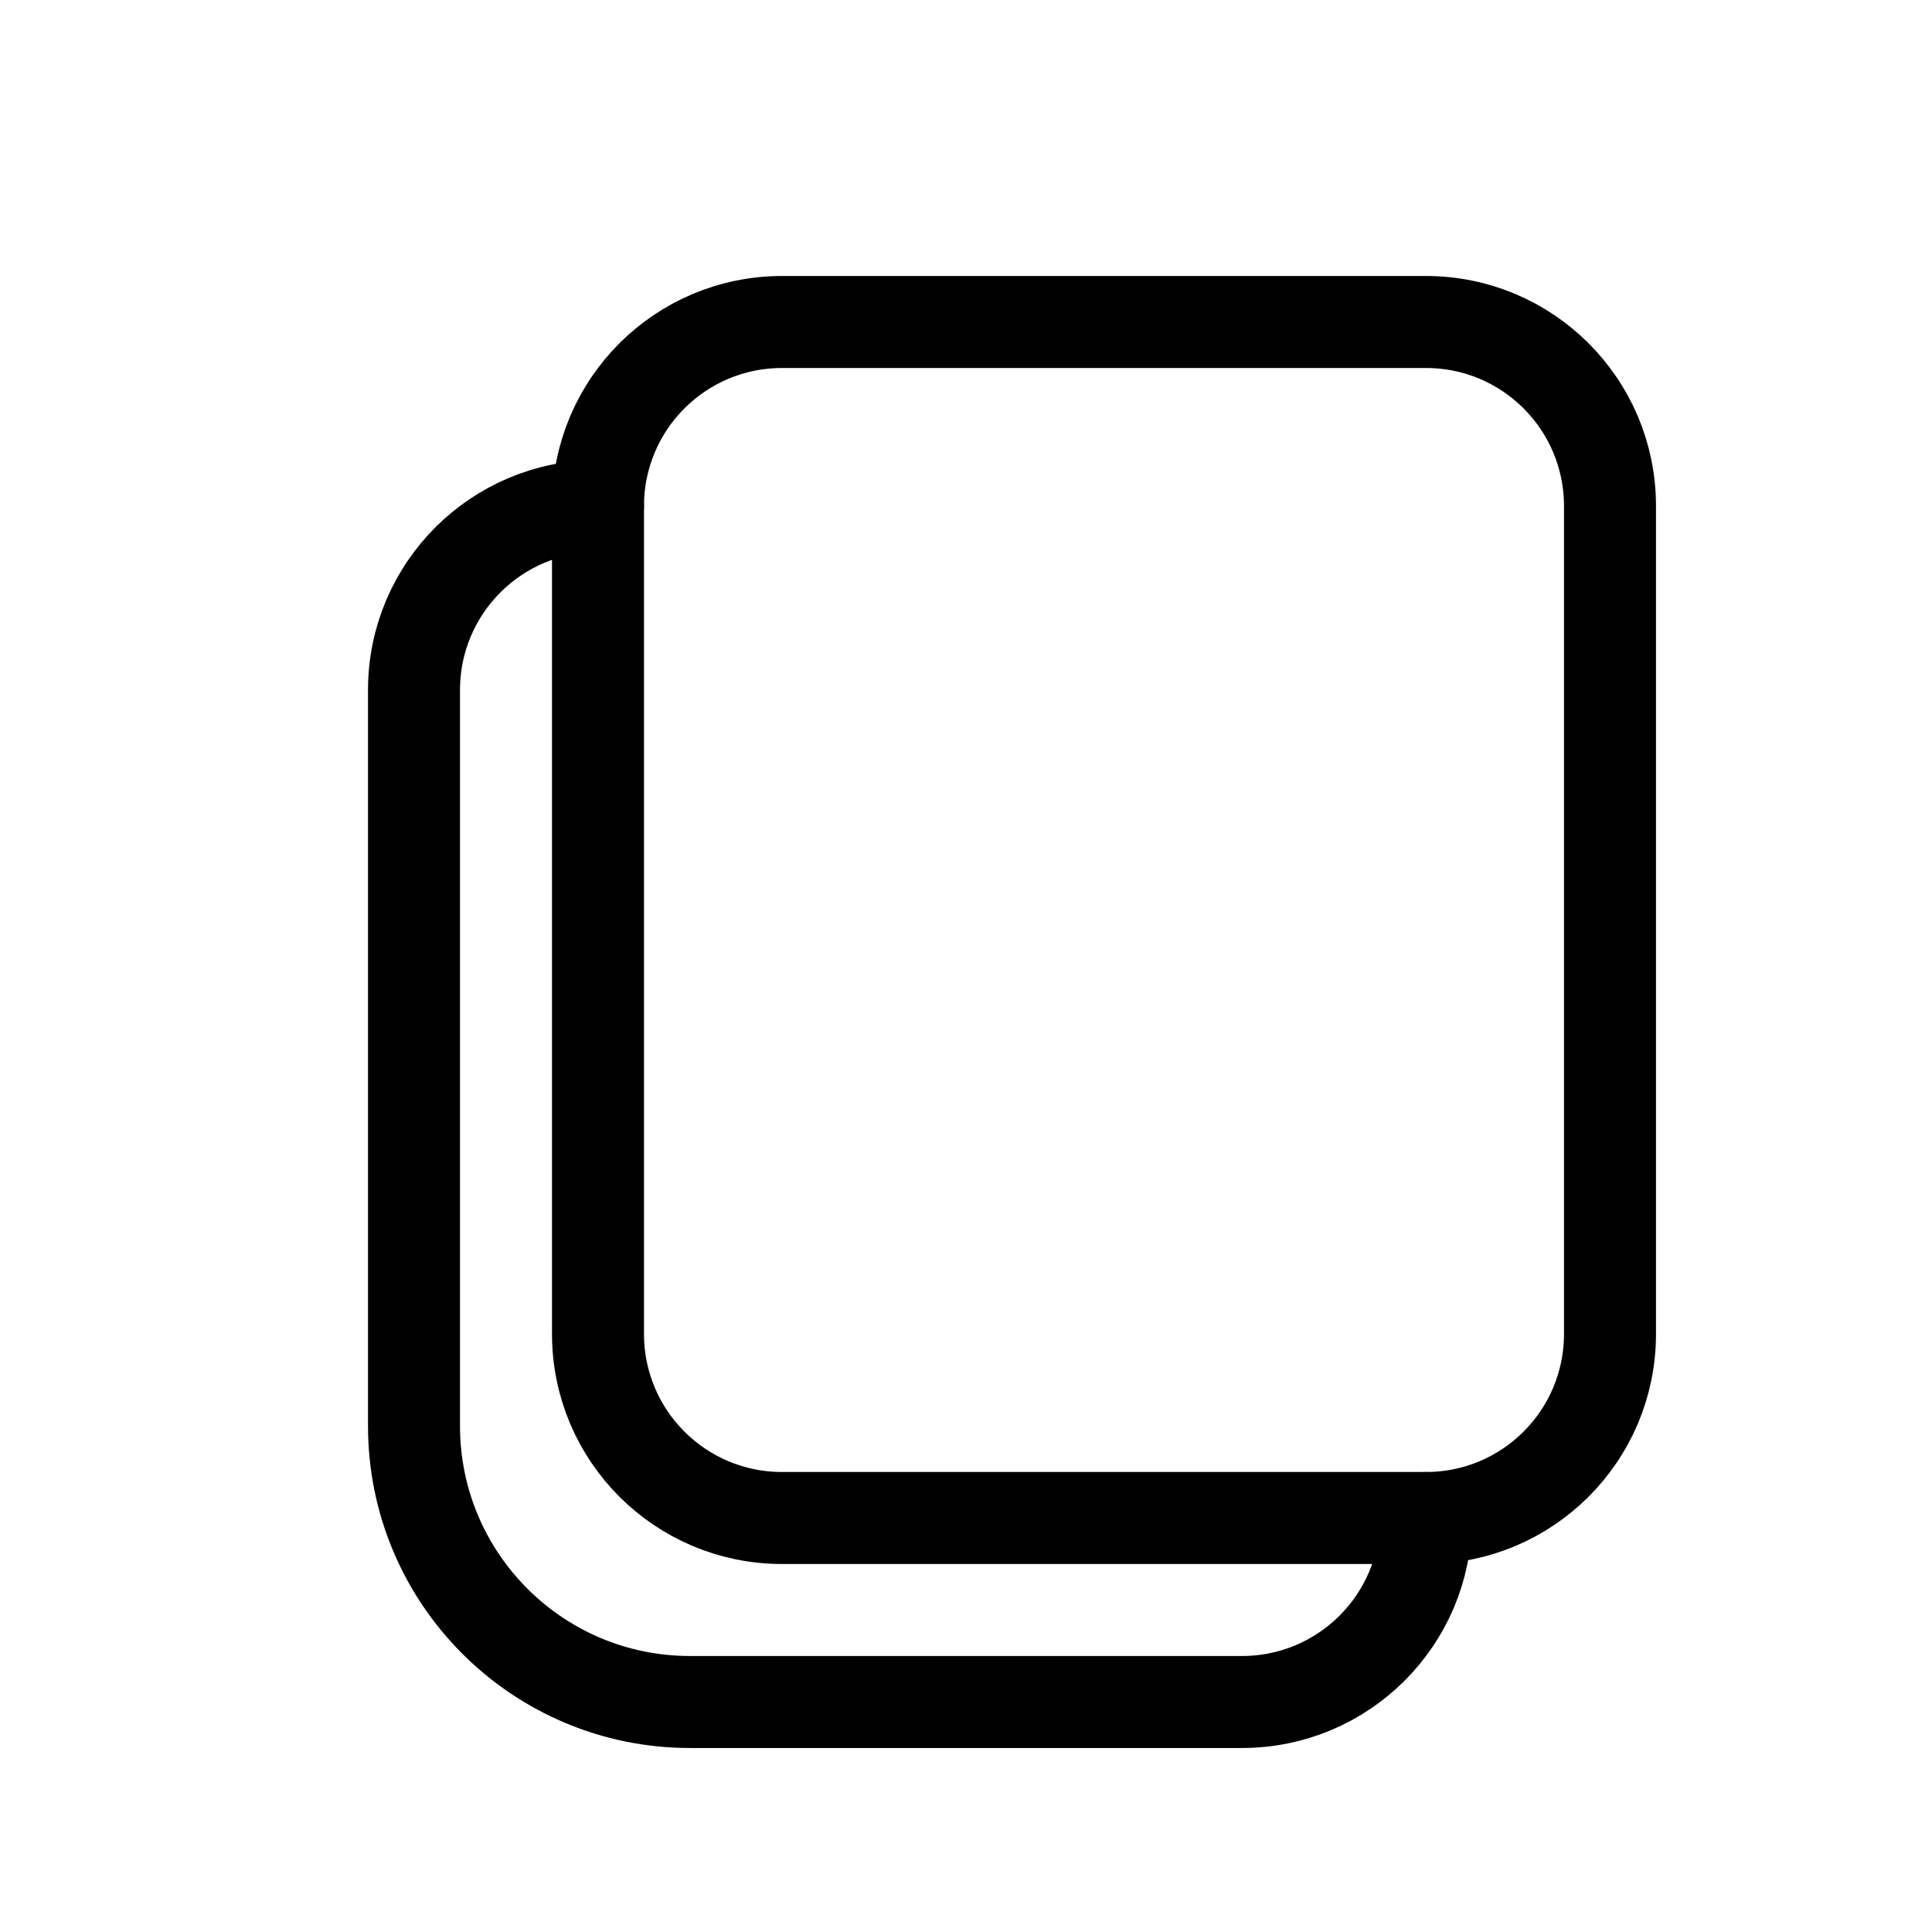
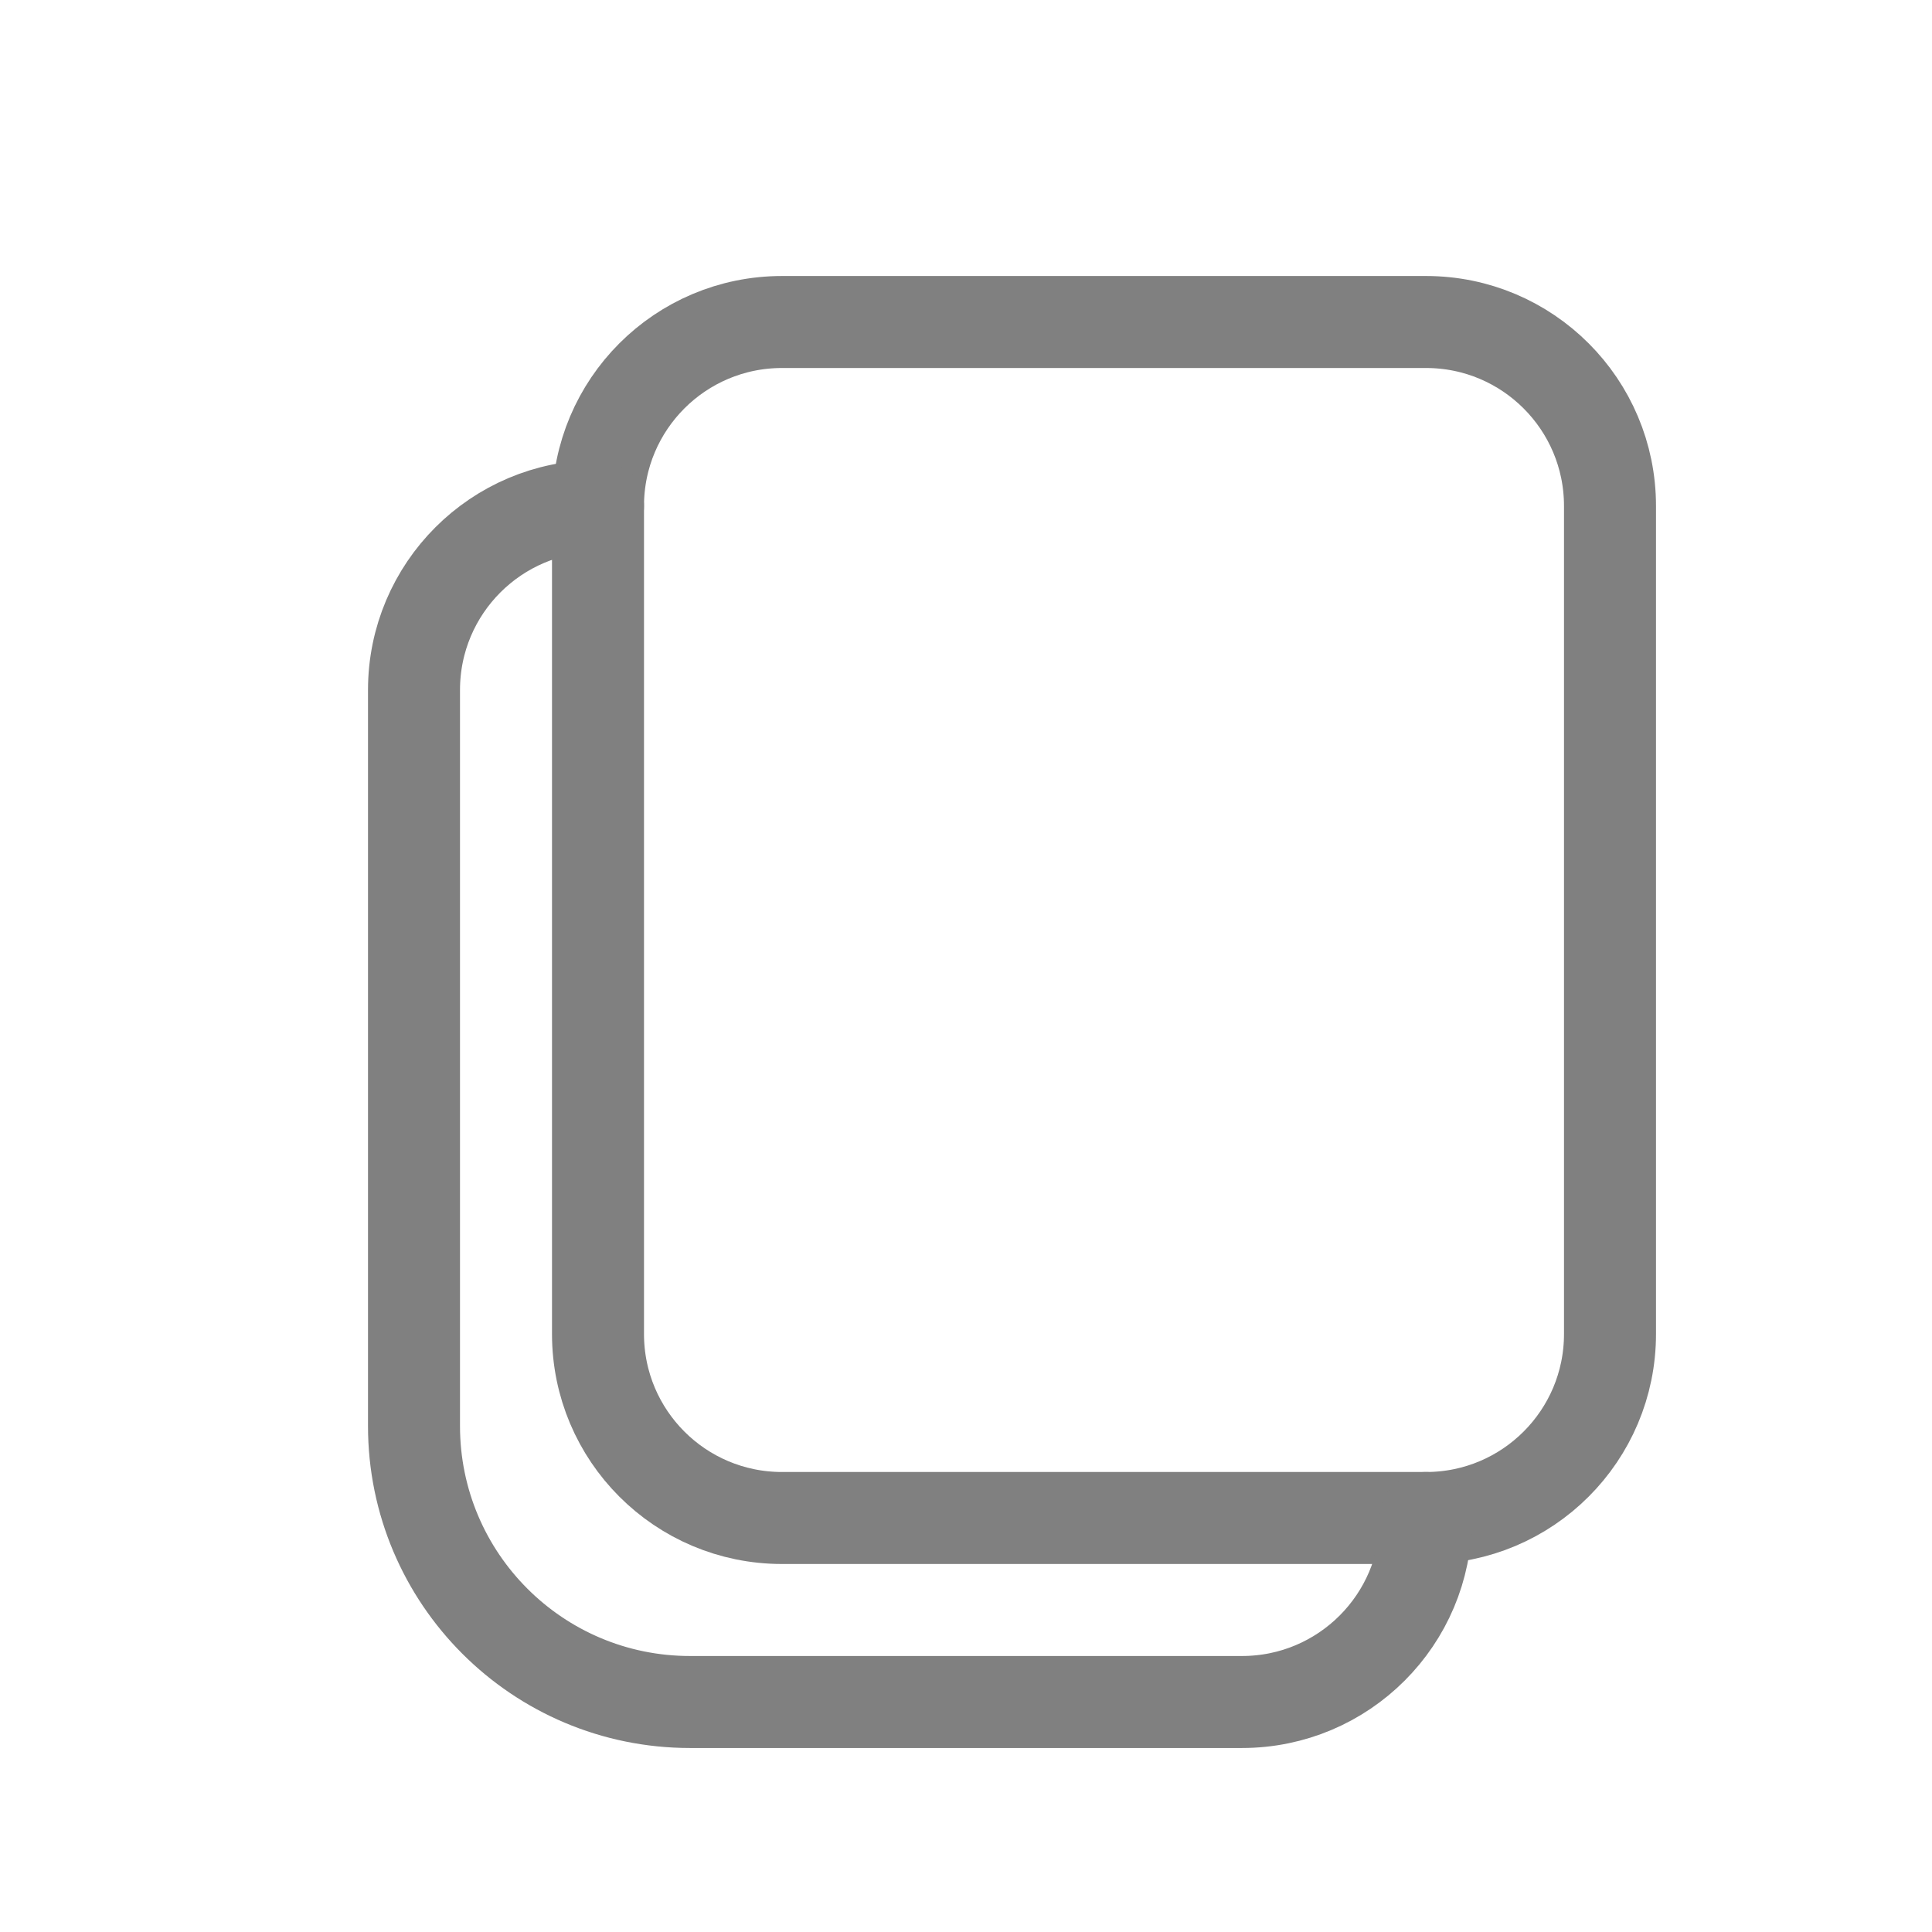
<svg xmlns="http://www.w3.org/2000/svg" width="800px" height="800px" viewBox="0 0 21 21">
-   <g fill="none" fill-rule="evenodd" stroke="#000000" stroke-linecap="round" stroke-linejoin="round" transform="translate(4 3)">
+   <g fill="none" stroke="gray" stroke-linecap="round" stroke-linejoin="round" transform="translate(4 3)">
    <path d="m11.5.5h-7c-1.105 0-2 .895-2 2v9c0 1.105.895 2 2 2h7c1.105 0 2-.895 2-2v-9c0-1.105-.895-2-2-2z" />
    <path d="m2.5 2.5c-1.105 0-2 .895-2 2v8c0 1.657 1.343 3 3 3h6c1.105 0 2-.895 2-2" />
  </g>
</svg>
